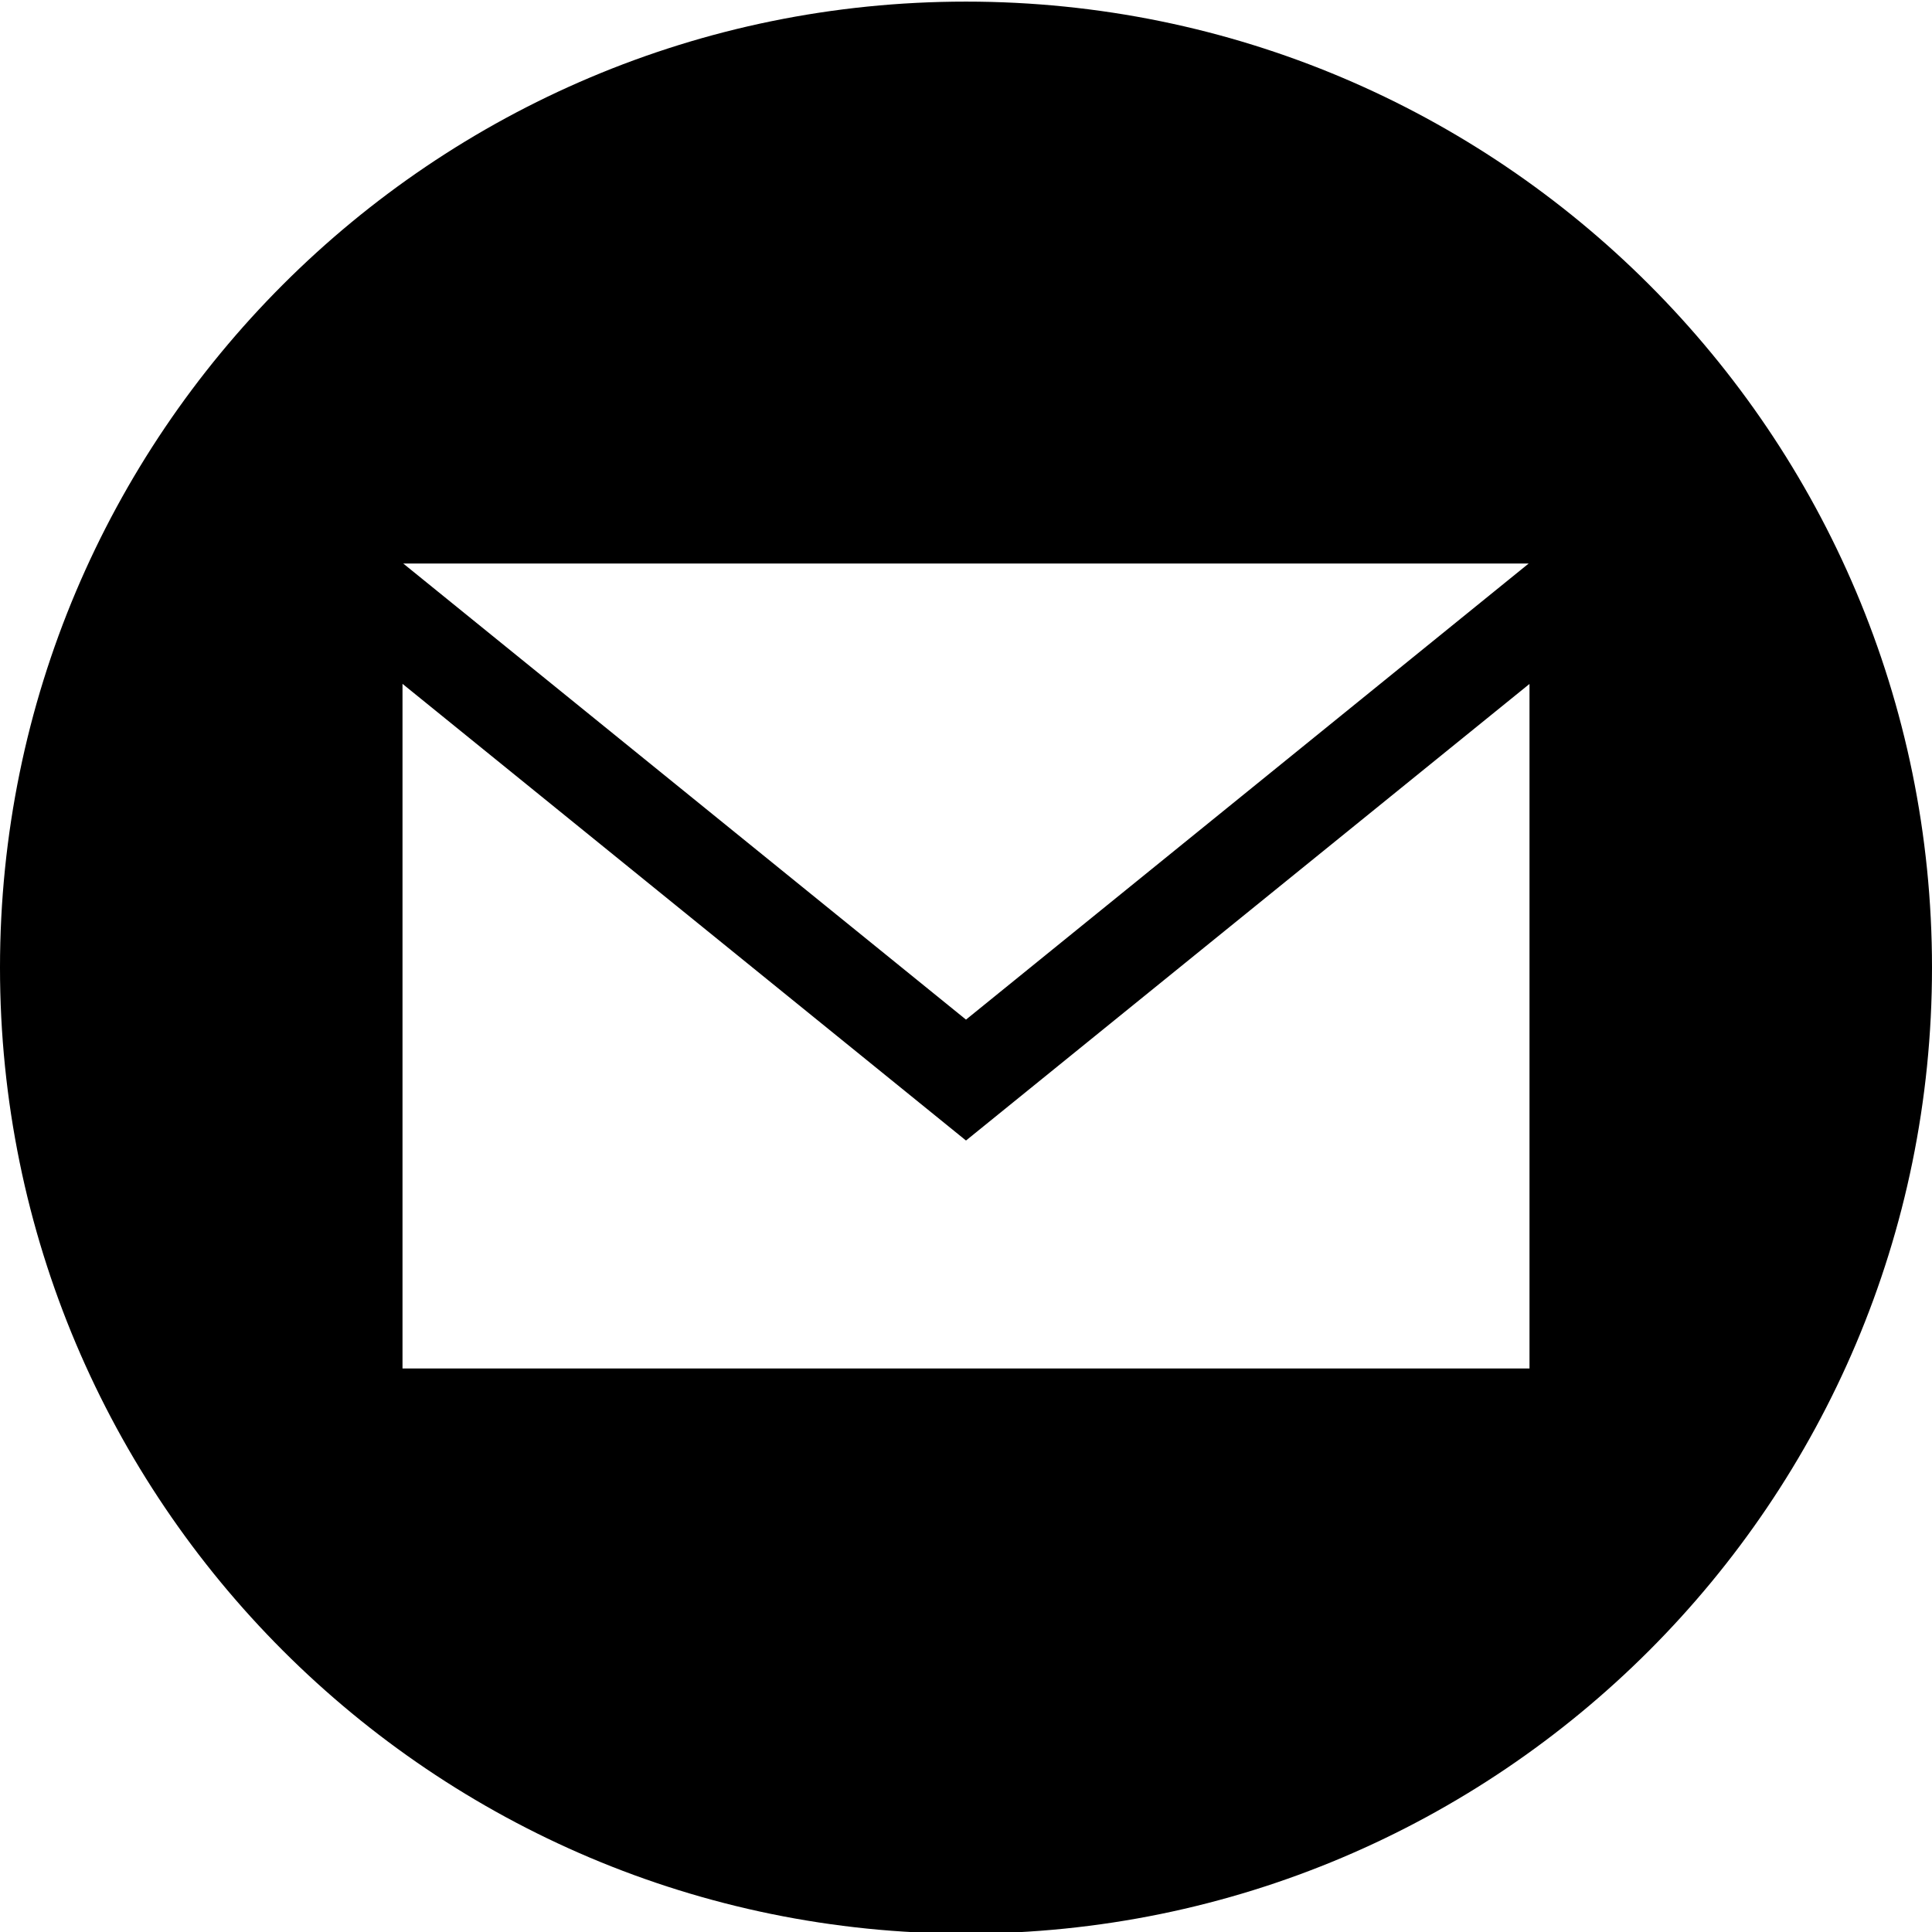
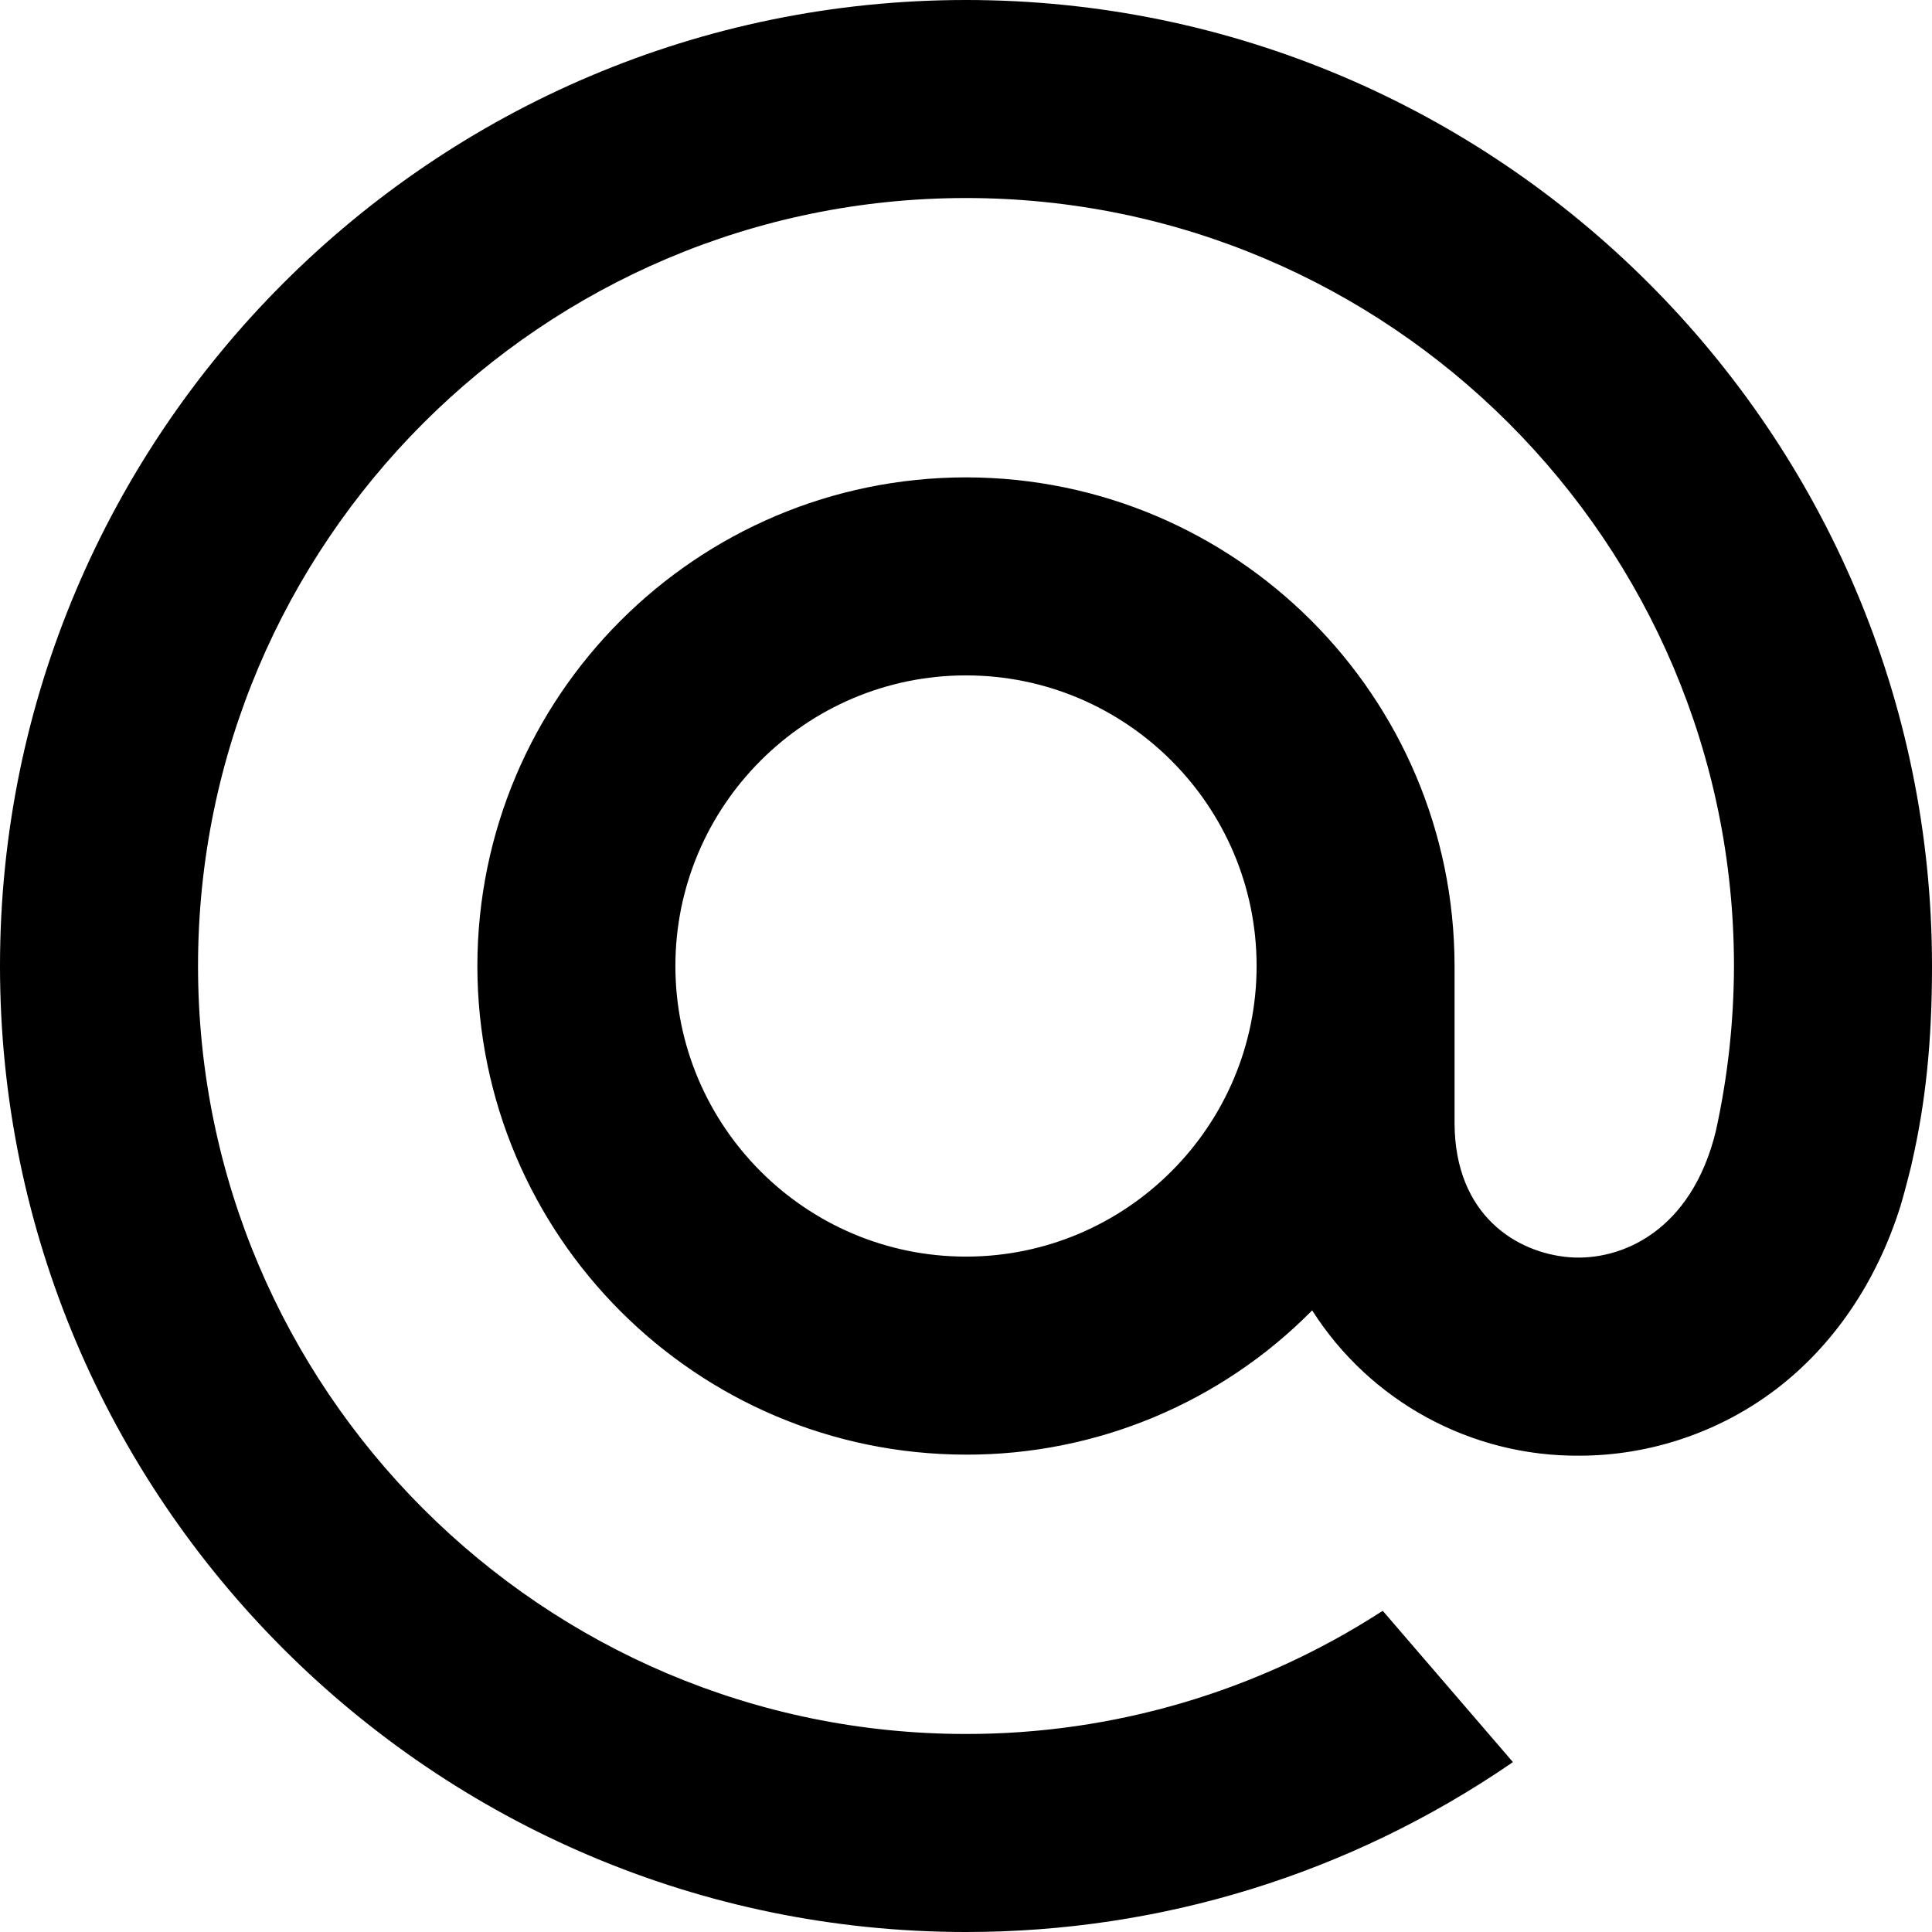
- <svg xmlns="http://www.w3.org/2000/svg">
-   <path fill="currentColor" d="M12 .02c-6.627 0-12 5.373-12 12s5.373 12 12 12 12-5.373 12-12-5.373-12-12-12zM18.99 7L12 12.666 5.009 7H18.99zM19 17H5V8.495l7 5.673 7-5.672V17z" />
+ <svg xmlns="http://www.w3.org/2000/svg" aria-hidden="true" role="img" class="iconify iconify--simple-icons" width="32" height="32" preserveAspectRatio="xMidYMid meet" viewBox="0 0 24 24">
+   <path d="M15.61 12c0 1.99-1.62 3.61-3.61 3.61c-1.99 0-3.61-1.62-3.61-3.61c0-1.99 1.62-3.61 3.61-3.61c1.99 0 3.61 1.62 3.61 3.61M12 0C5.383 0 0 5.383 0 12s5.383 12 12 12c2.424 0 4.761-.722 6.76-2.087l.034-.024l-1.617-1.879l-.027.017A9.494 9.494 0 0 1 12 21.54c-5.26 0-9.54-4.28-9.54-9.54c0-5.26 4.28-9.54 9.54-9.54c5.26 0 9.54 4.28 9.54 9.54a9.63 9.63 0 0 1-.225 2.05c-.301 1.239-1.169 1.618-1.82 1.568c-.654-.053-1.42-.52-1.426-1.661V12A6.076 6.076 0 0 0 12 5.93A6.076 6.076 0 0 0 5.93 12A6.076 6.076 0 0 0 12 18.07a6.02 6.02 0 0 0 4.3-1.792a3.9 3.9 0 0 0 3.32 1.805c.874 0 1.74-.292 2.437-.821c.719-.547 1.256-1.336 1.553-2.285c.047-.154.135-.504.135-.507l.002-.013c.175-.76.253-1.52.253-2.457c0-6.617-5.383-12-12-12" fill="currentColor" />
</svg>
